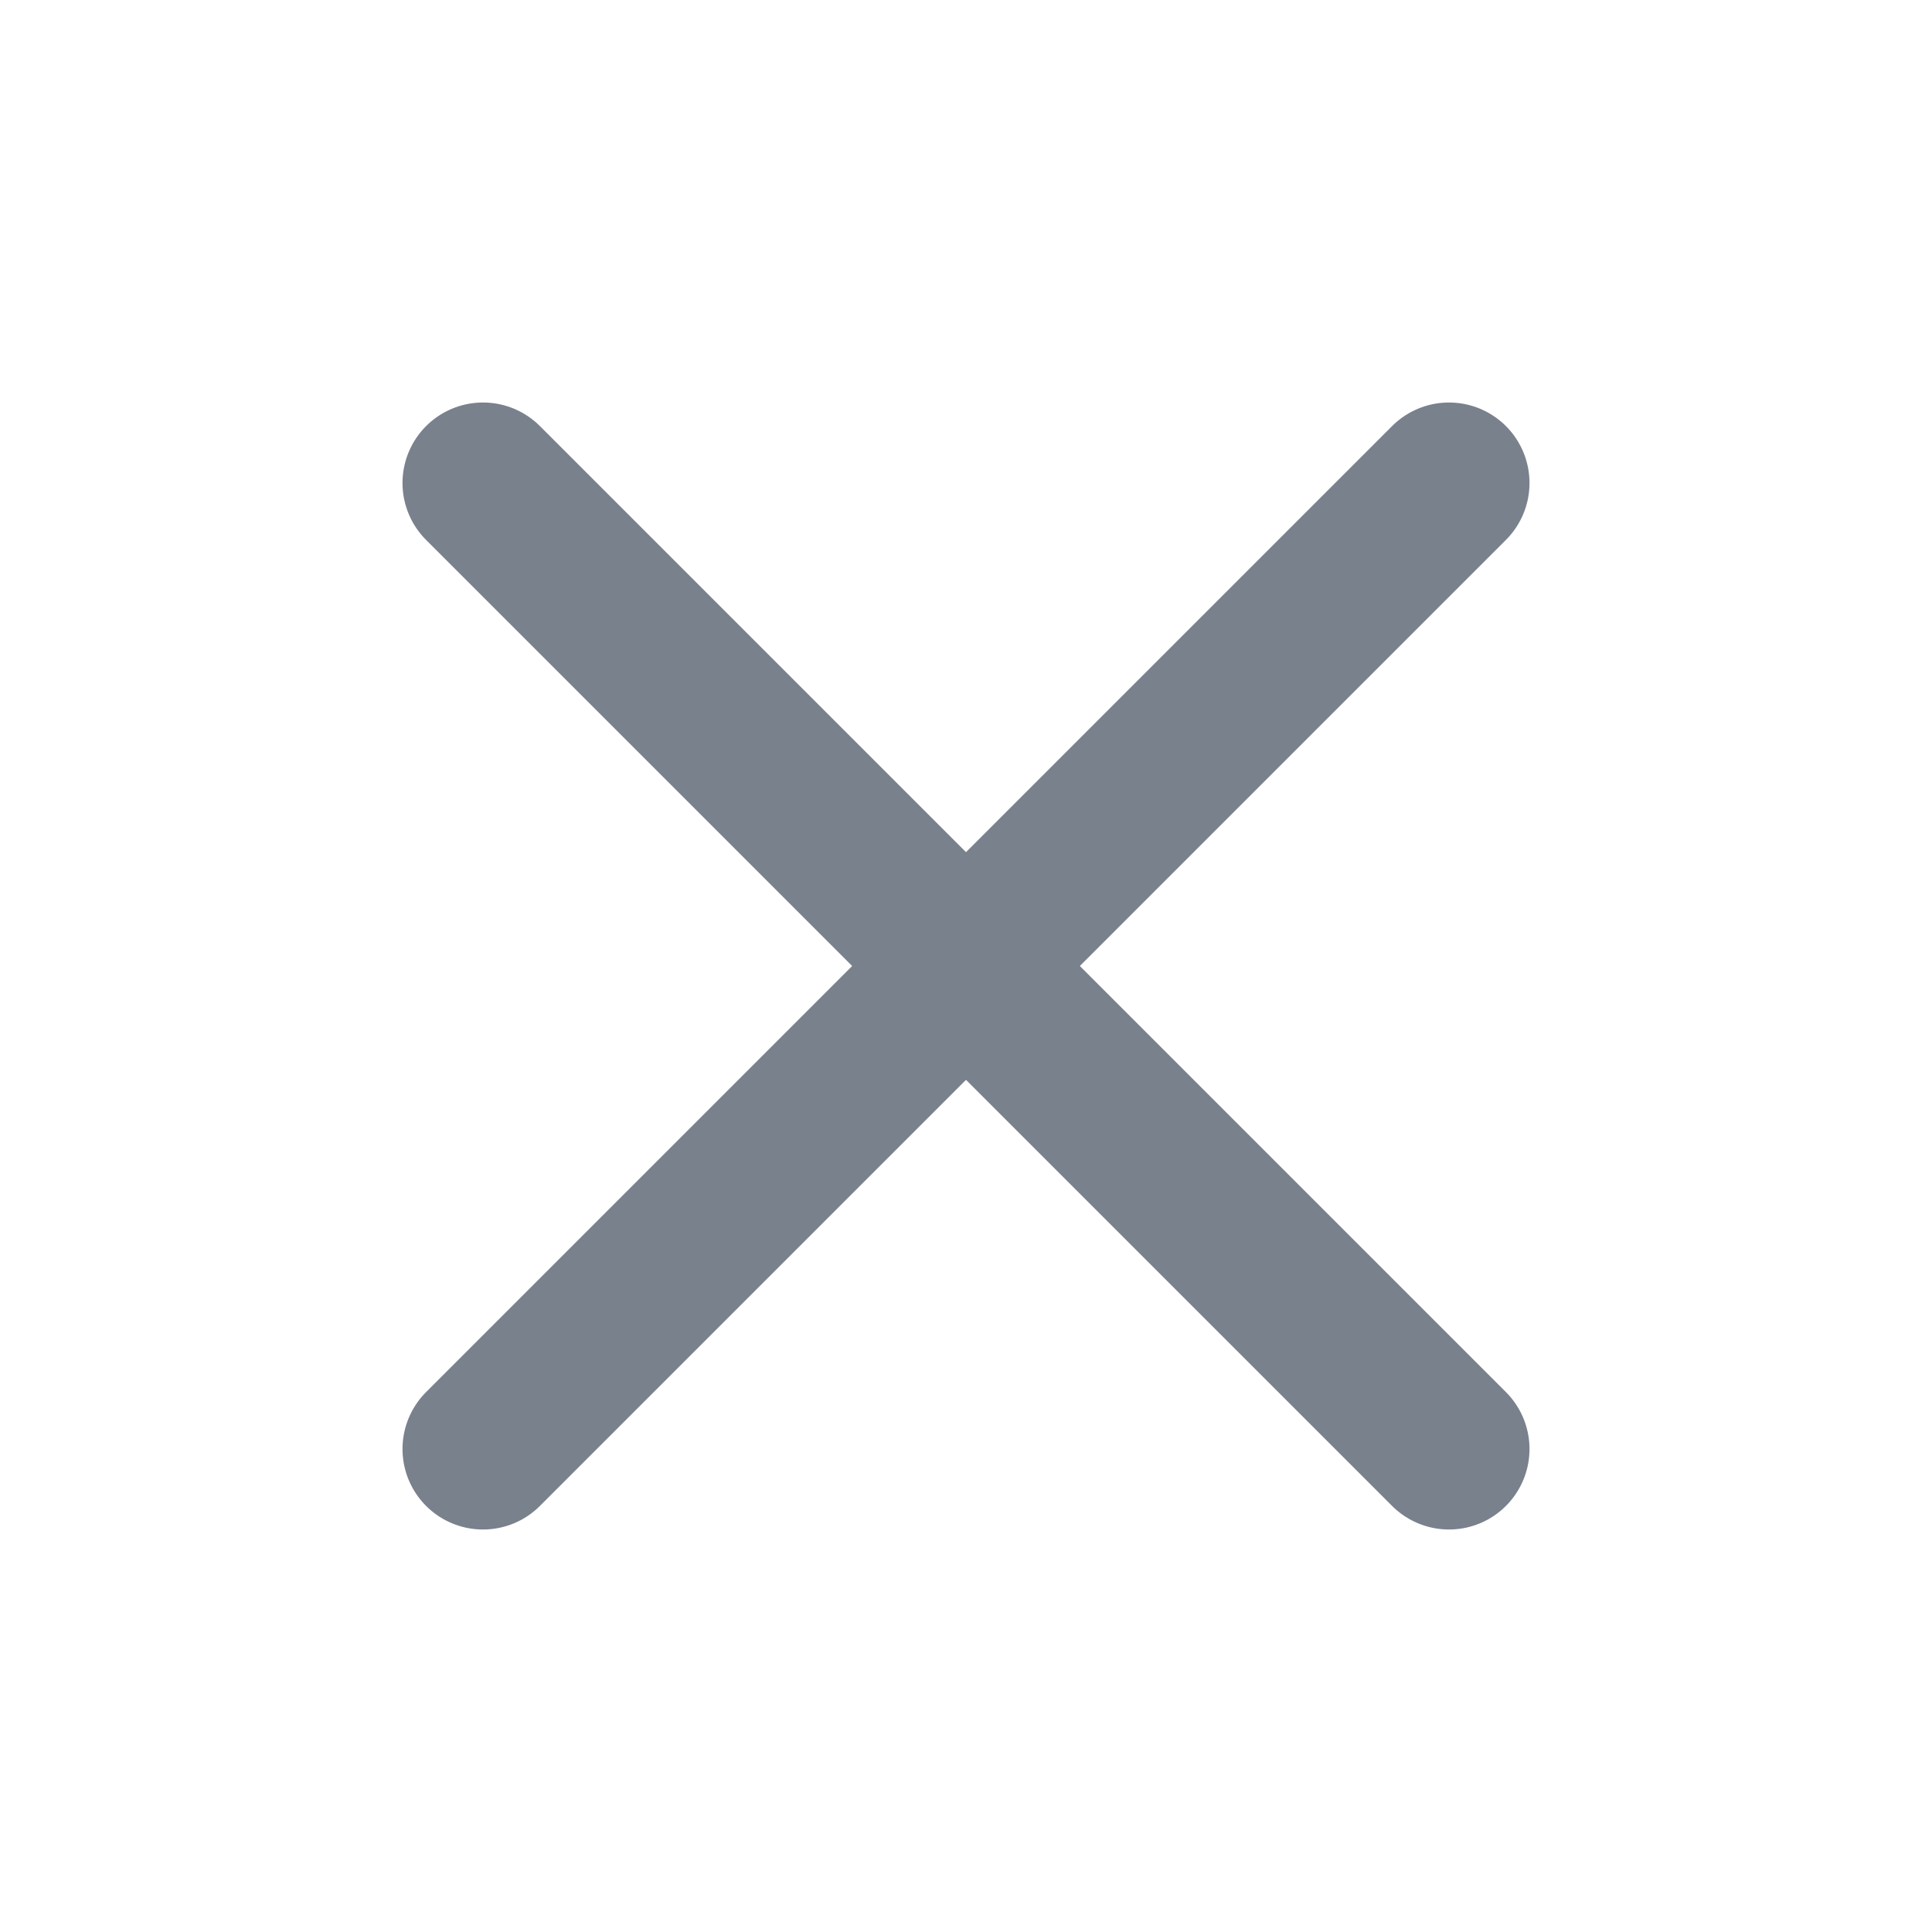
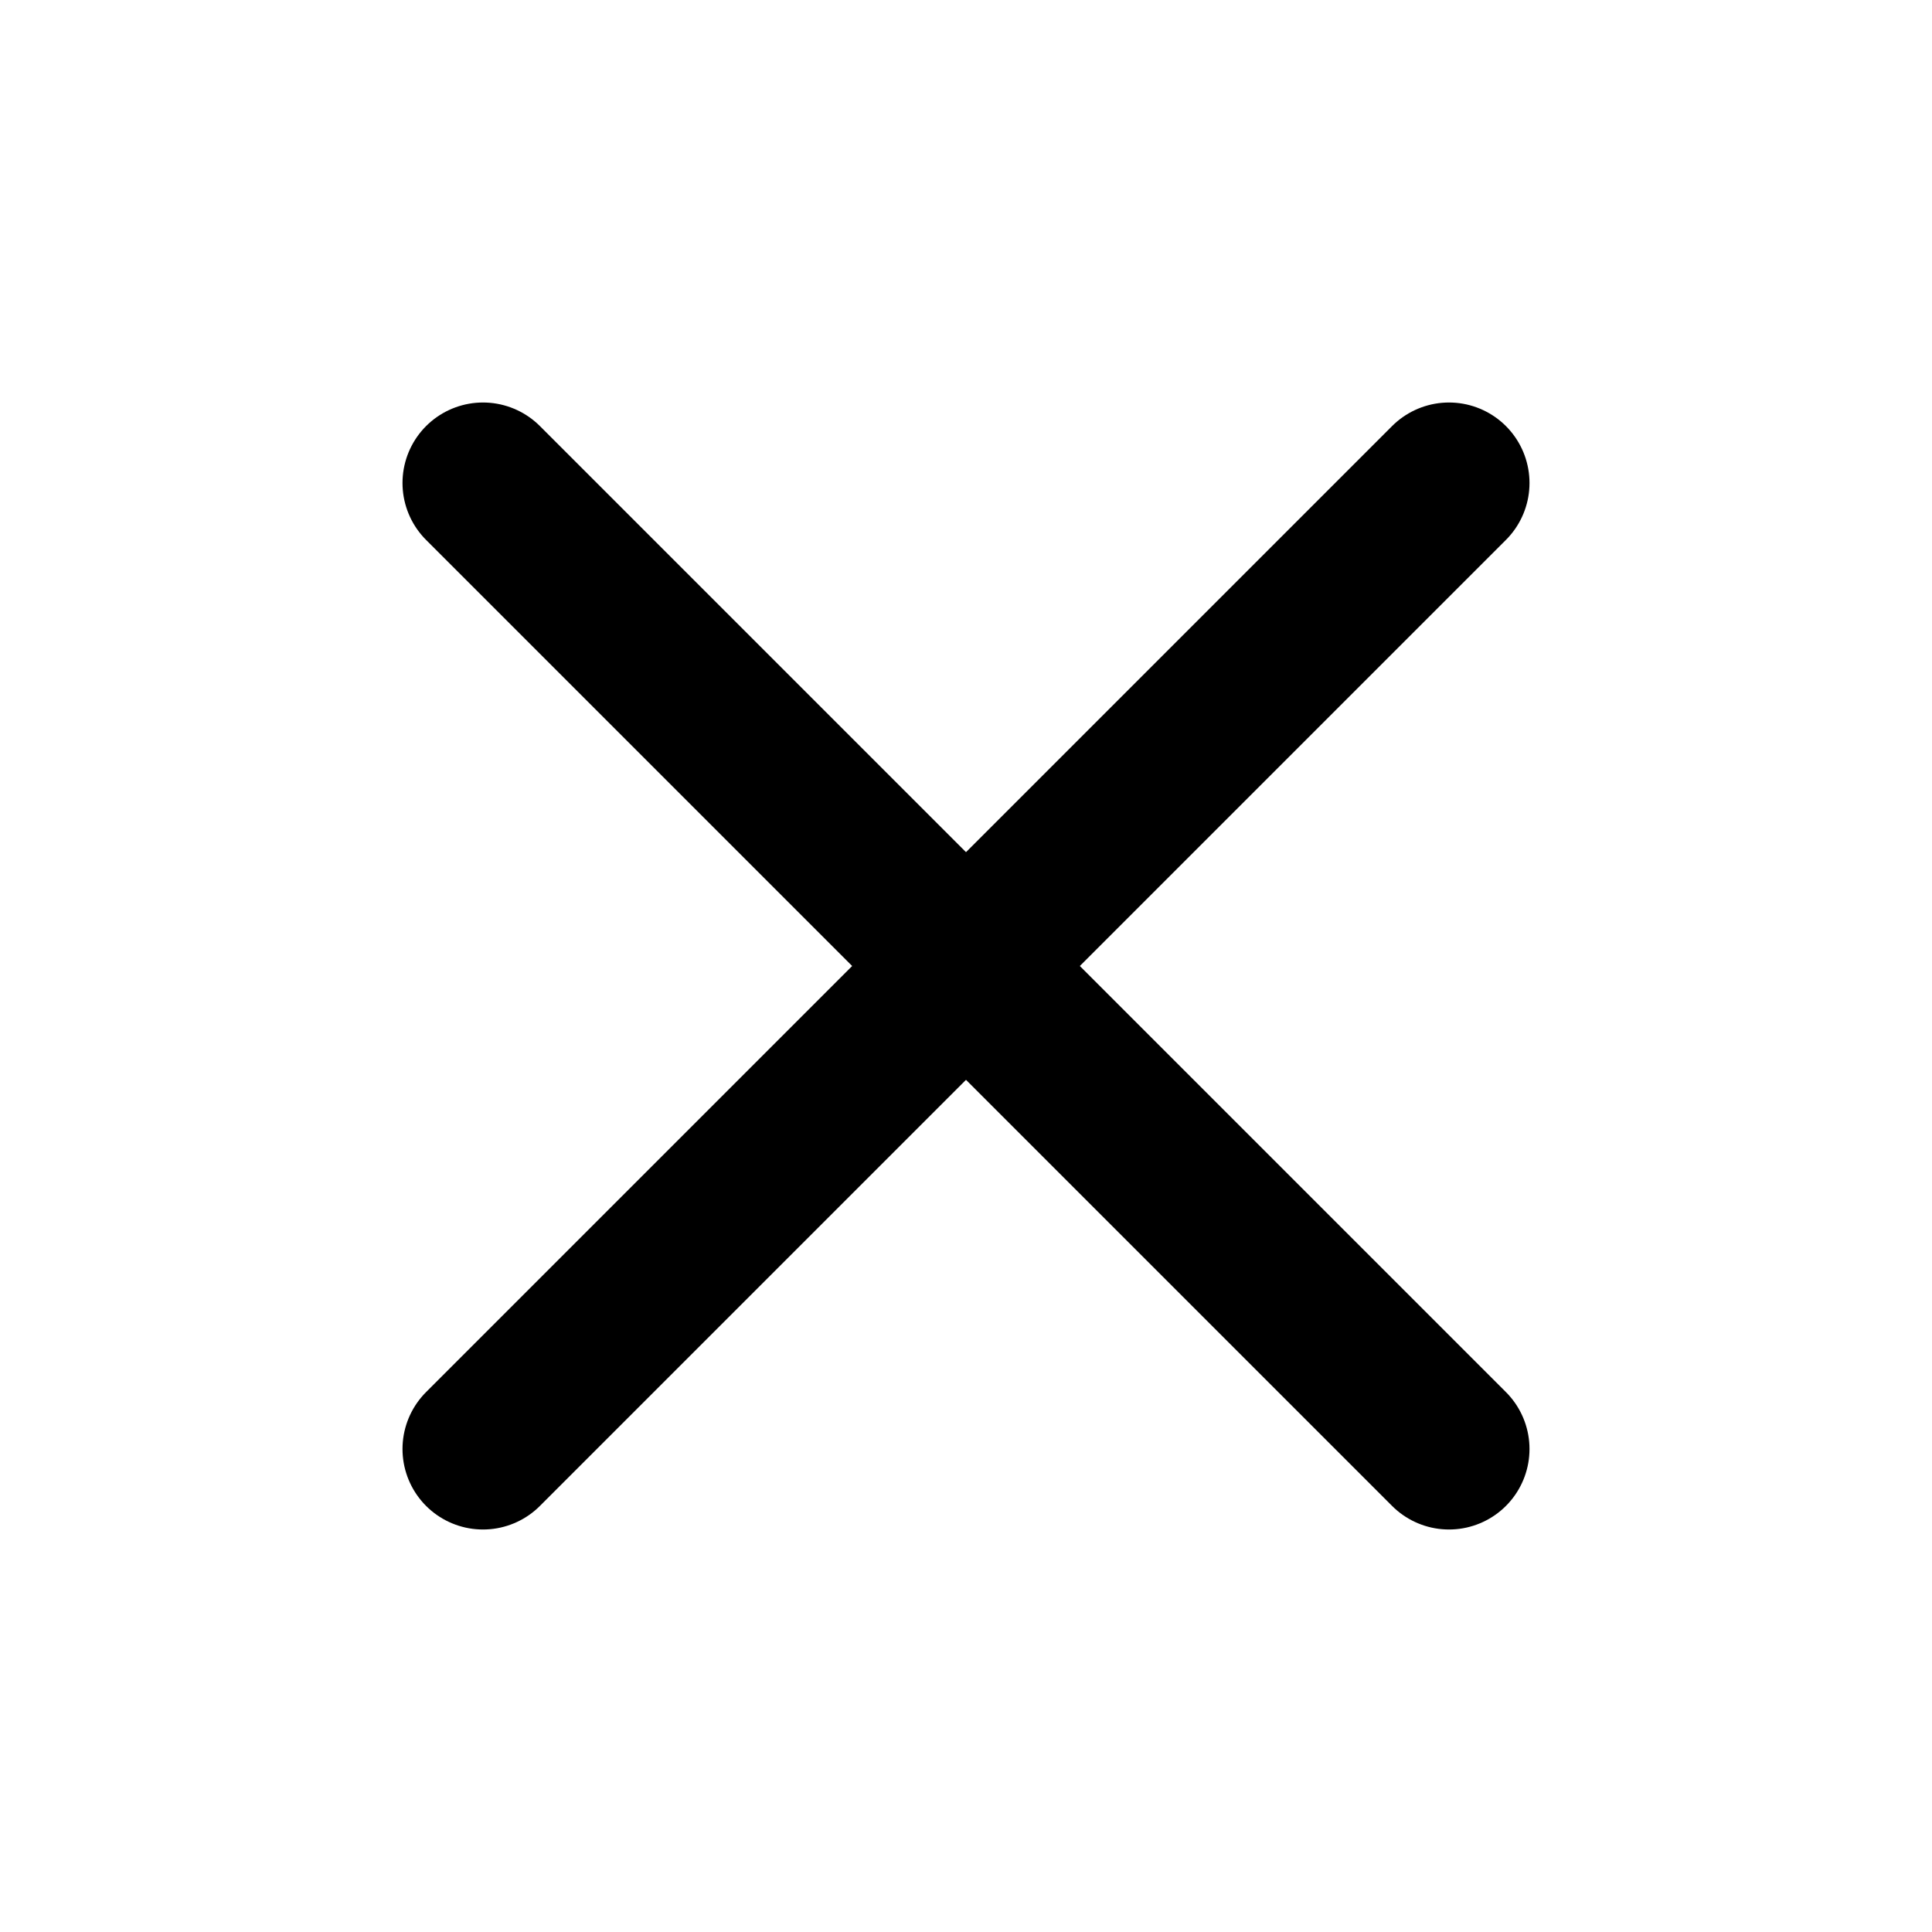
- <svg xmlns="http://www.w3.org/2000/svg" width="24" height="24" viewBox="0 0 24 24" fill="none" stroke="#79818c" stroke-width="2" stroke-linecap="round" stroke-linejoin="round" class="feather feather-x">
+ <svg xmlns="http://www.w3.org/2000/svg" width="24" height="24" viewBox="0 0 24 24" fill="none" stroke="black" stroke-width="2" stroke-linecap="round" stroke-linejoin="round" class="feather feather-x">
  <line x1="18" y1="6" x2="6" y2="18" />
  <line x1="6" y1="6" x2="18" y2="18" />
</svg>
